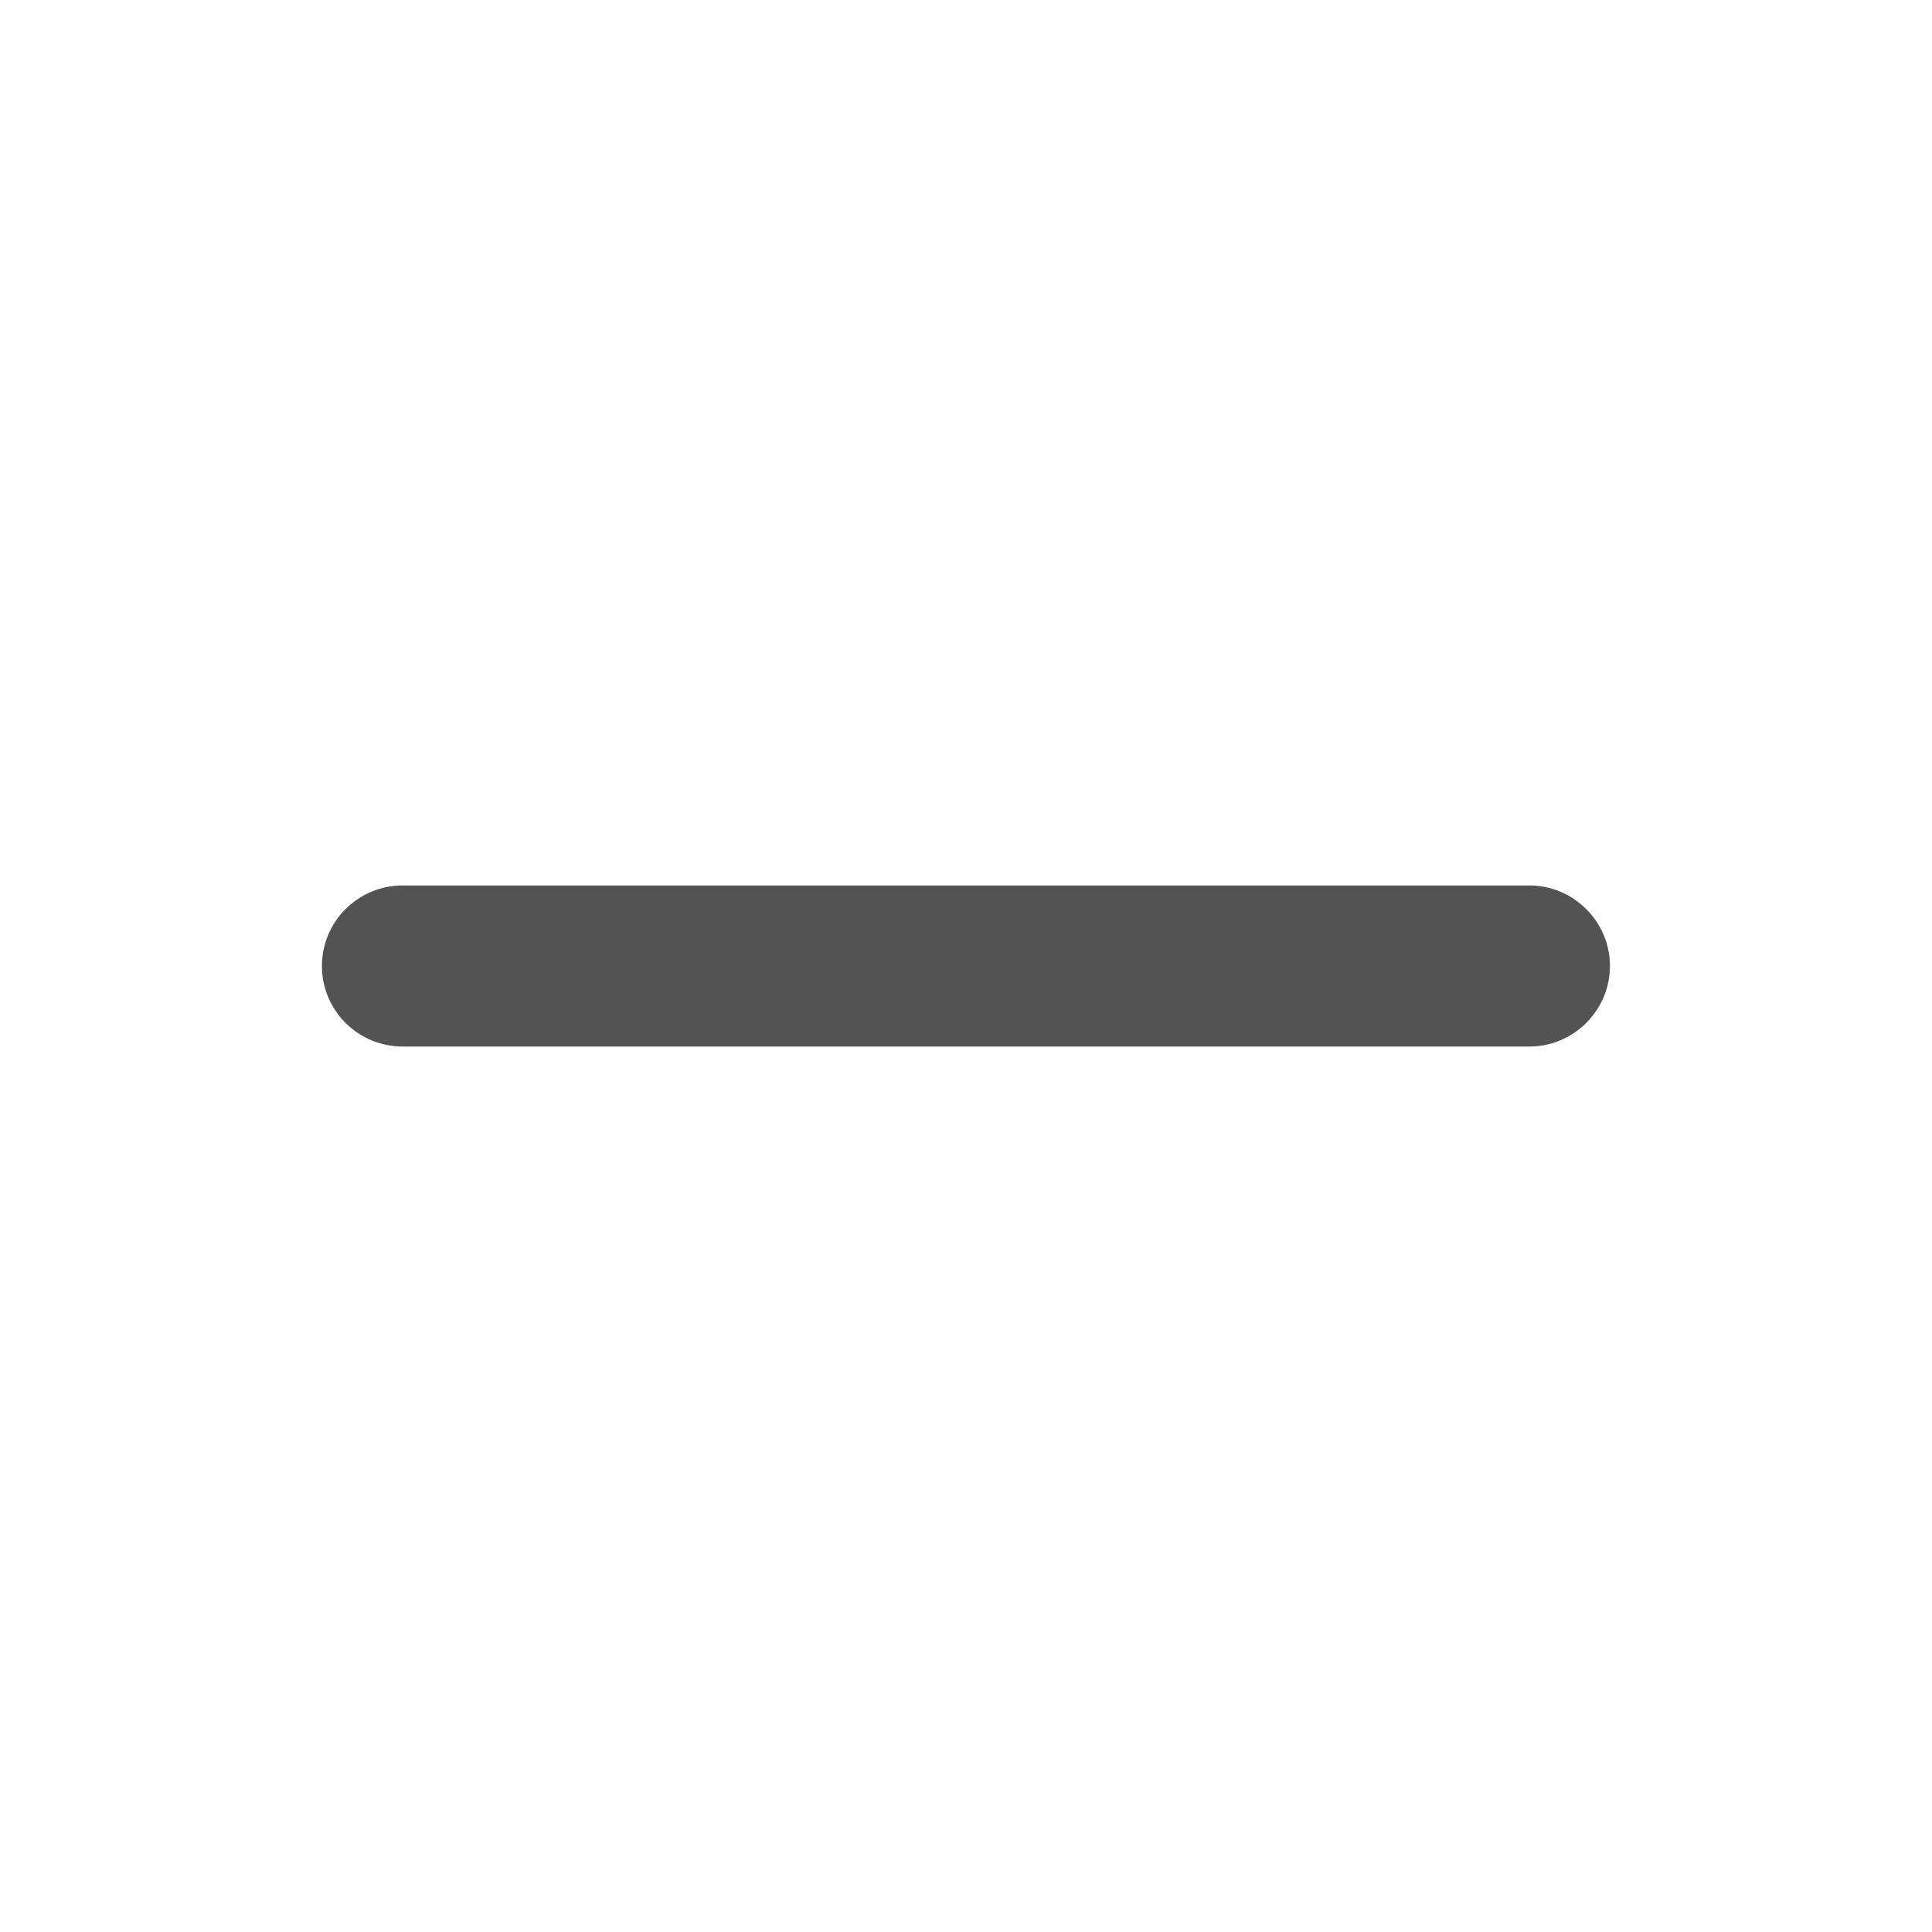
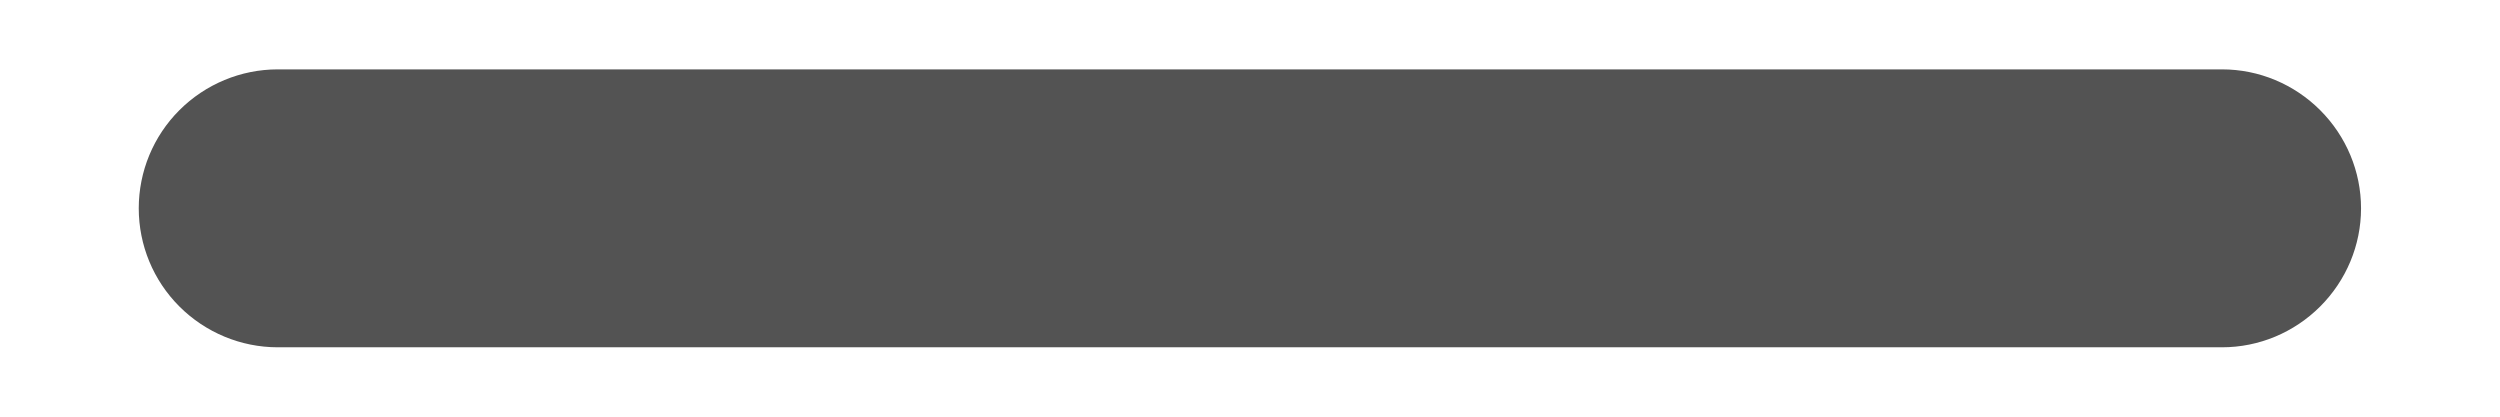
- <svg xmlns="http://www.w3.org/2000/svg" width="16" height="16" viewBox="0 0 16 16" fill="none">
-   <path d="M12.666 7.333H3.333C3.156 7.333 2.986 7.404 2.861 7.529C2.736 7.654 2.666 7.823 2.666 8C2.666 8.177 2.736 8.346 2.861 8.471C2.986 8.596 3.156 8.667 3.333 8.667H12.666C12.843 8.667 13.012 8.596 13.137 8.471C13.262 8.346 13.333 8.177 13.333 8C13.333 7.823 13.262 7.654 13.137 7.529C13.012 7.404 12.843 7.333 12.666 7.333Z" fill="#535353" />
+ <svg xmlns="http://www.w3.org/2000/svg" width="12" height="2" viewBox="0 0 12 2" fill="none">
+   <path d="M10.666 0.333H1.333C1.156 0.333 0.986 0.404 0.861 0.529C0.736 0.654 0.666 0.823 0.666 1C0.666 1.177 0.736 1.346 0.861 1.471C0.986 1.596 1.156 1.667 1.333 1.667H10.666C10.843 1.667 11.012 1.596 11.137 1.471C11.262 1.346 11.333 1.177 11.333 1C11.333 0.823 11.262 0.654 11.137 0.529C11.012 0.404 10.843 0.333 10.666 0.333Z" fill="#535353" />
</svg>
